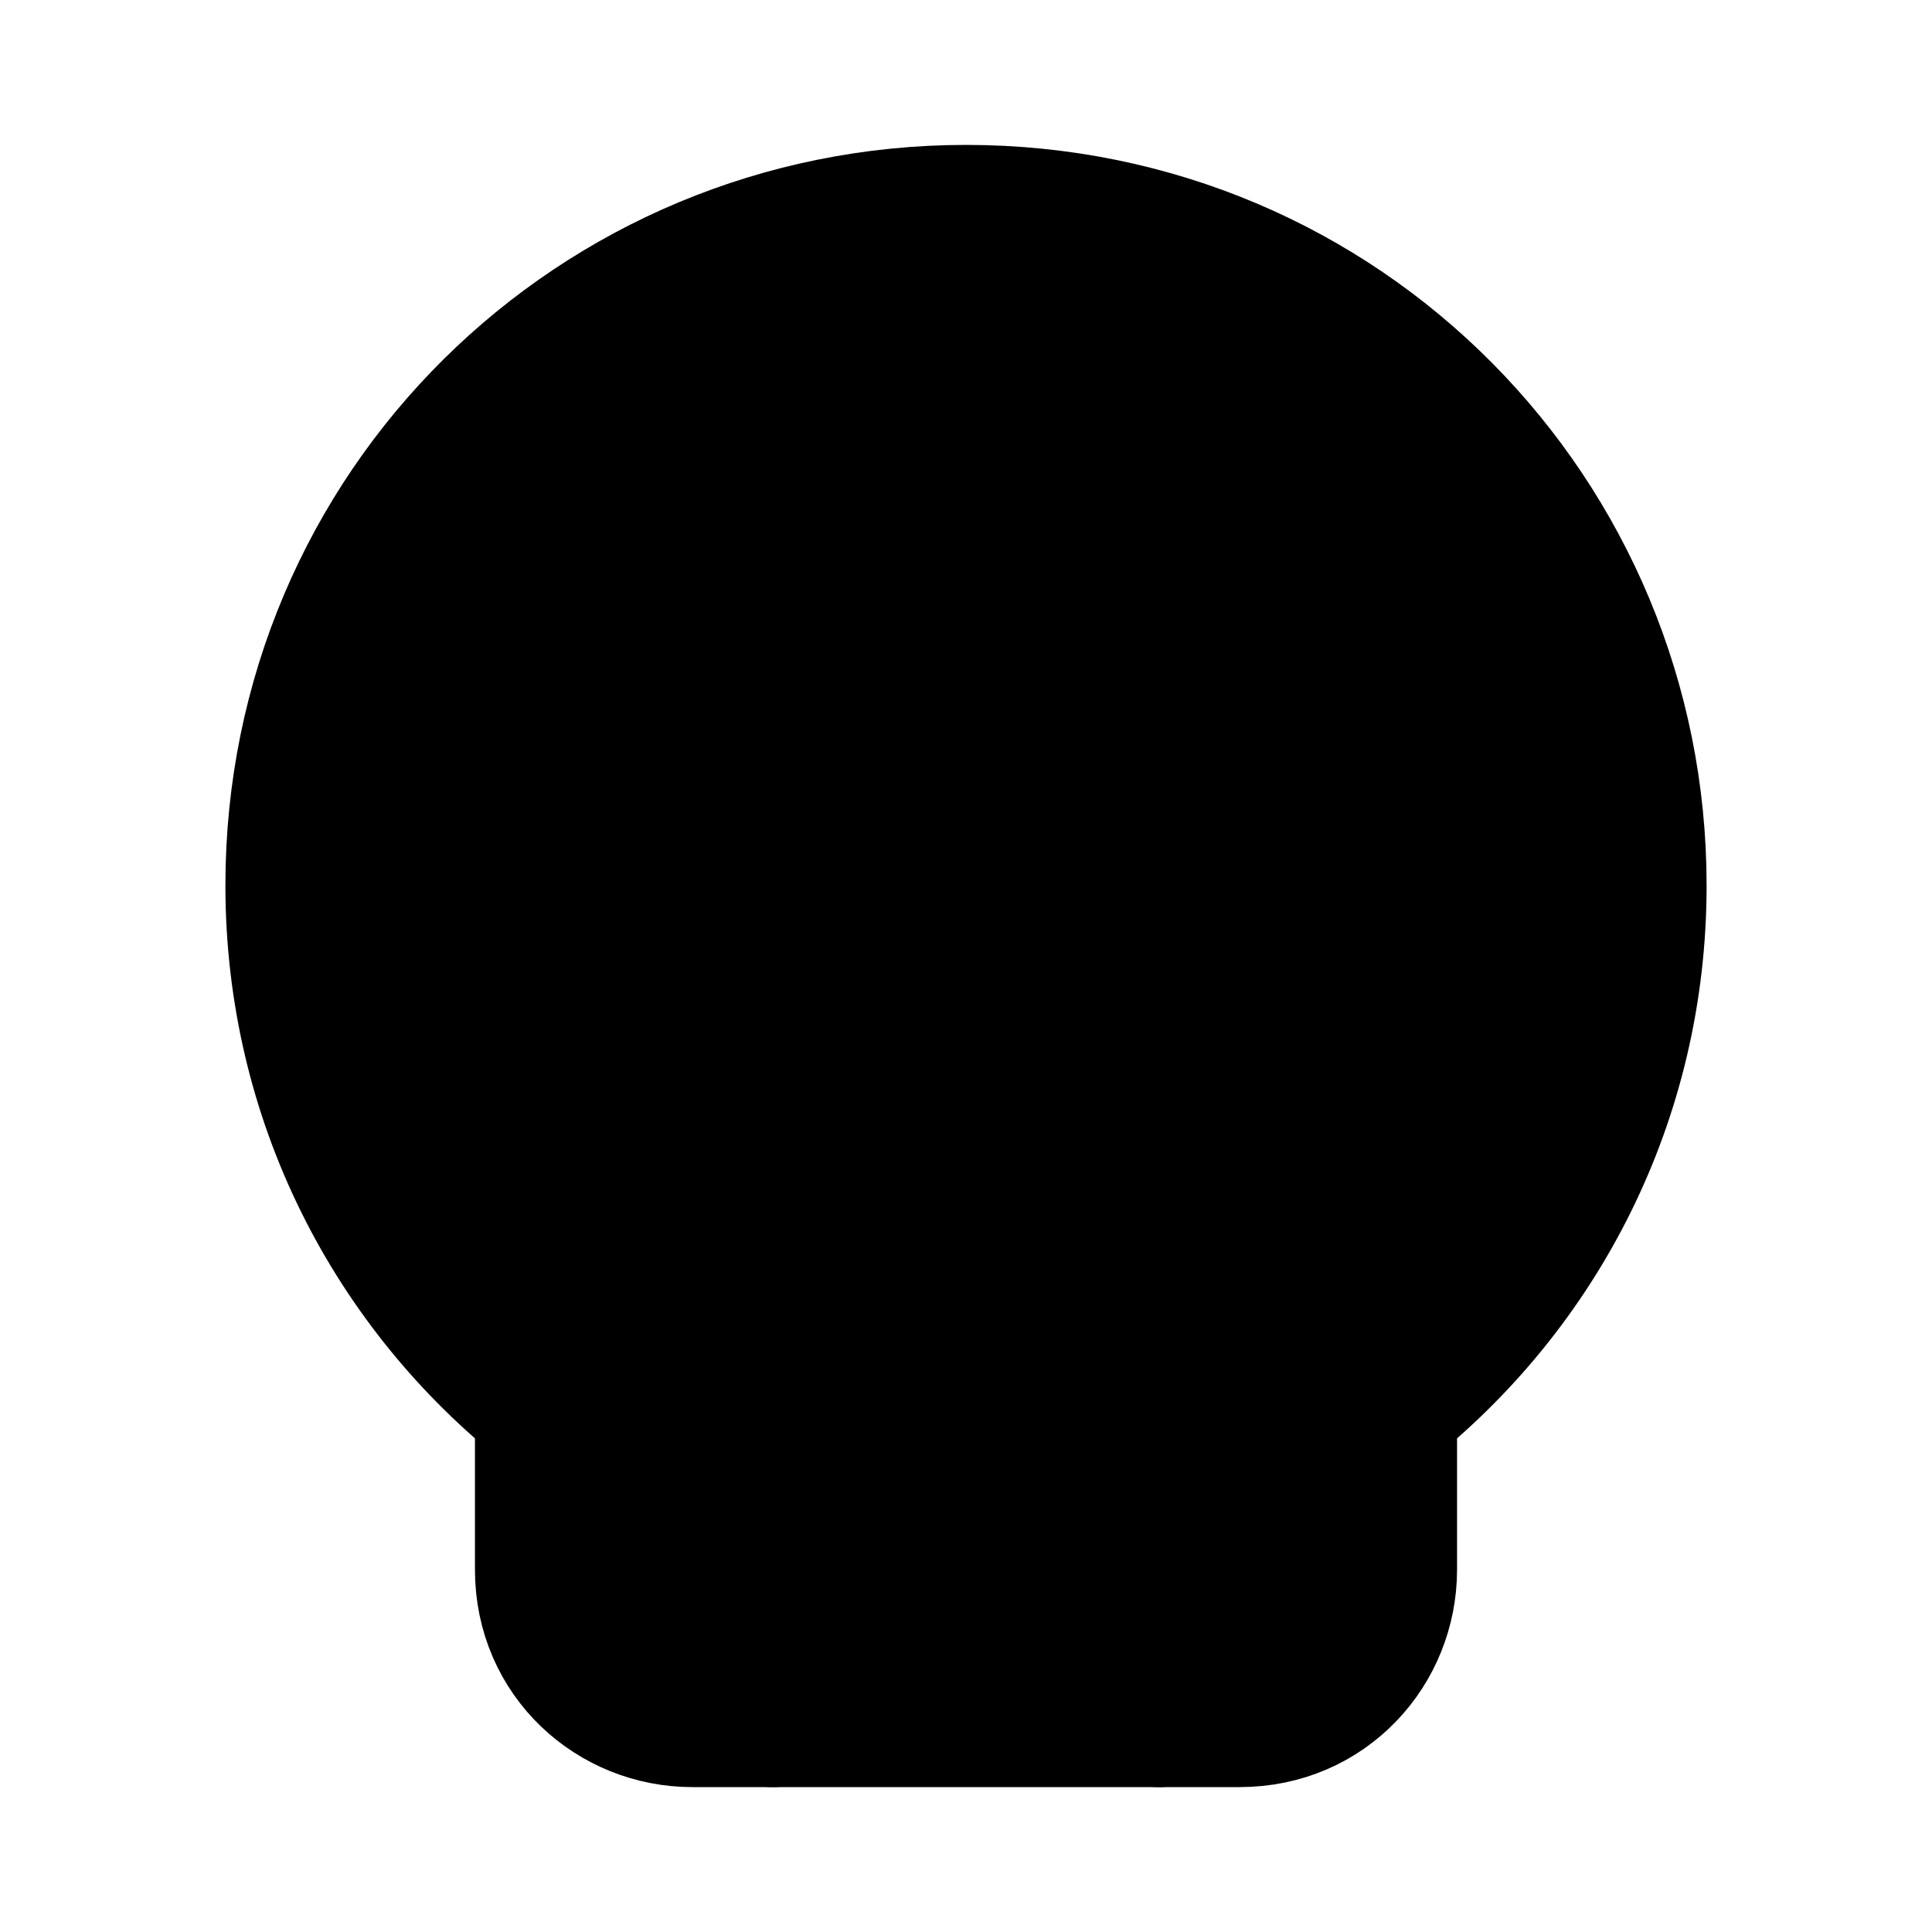
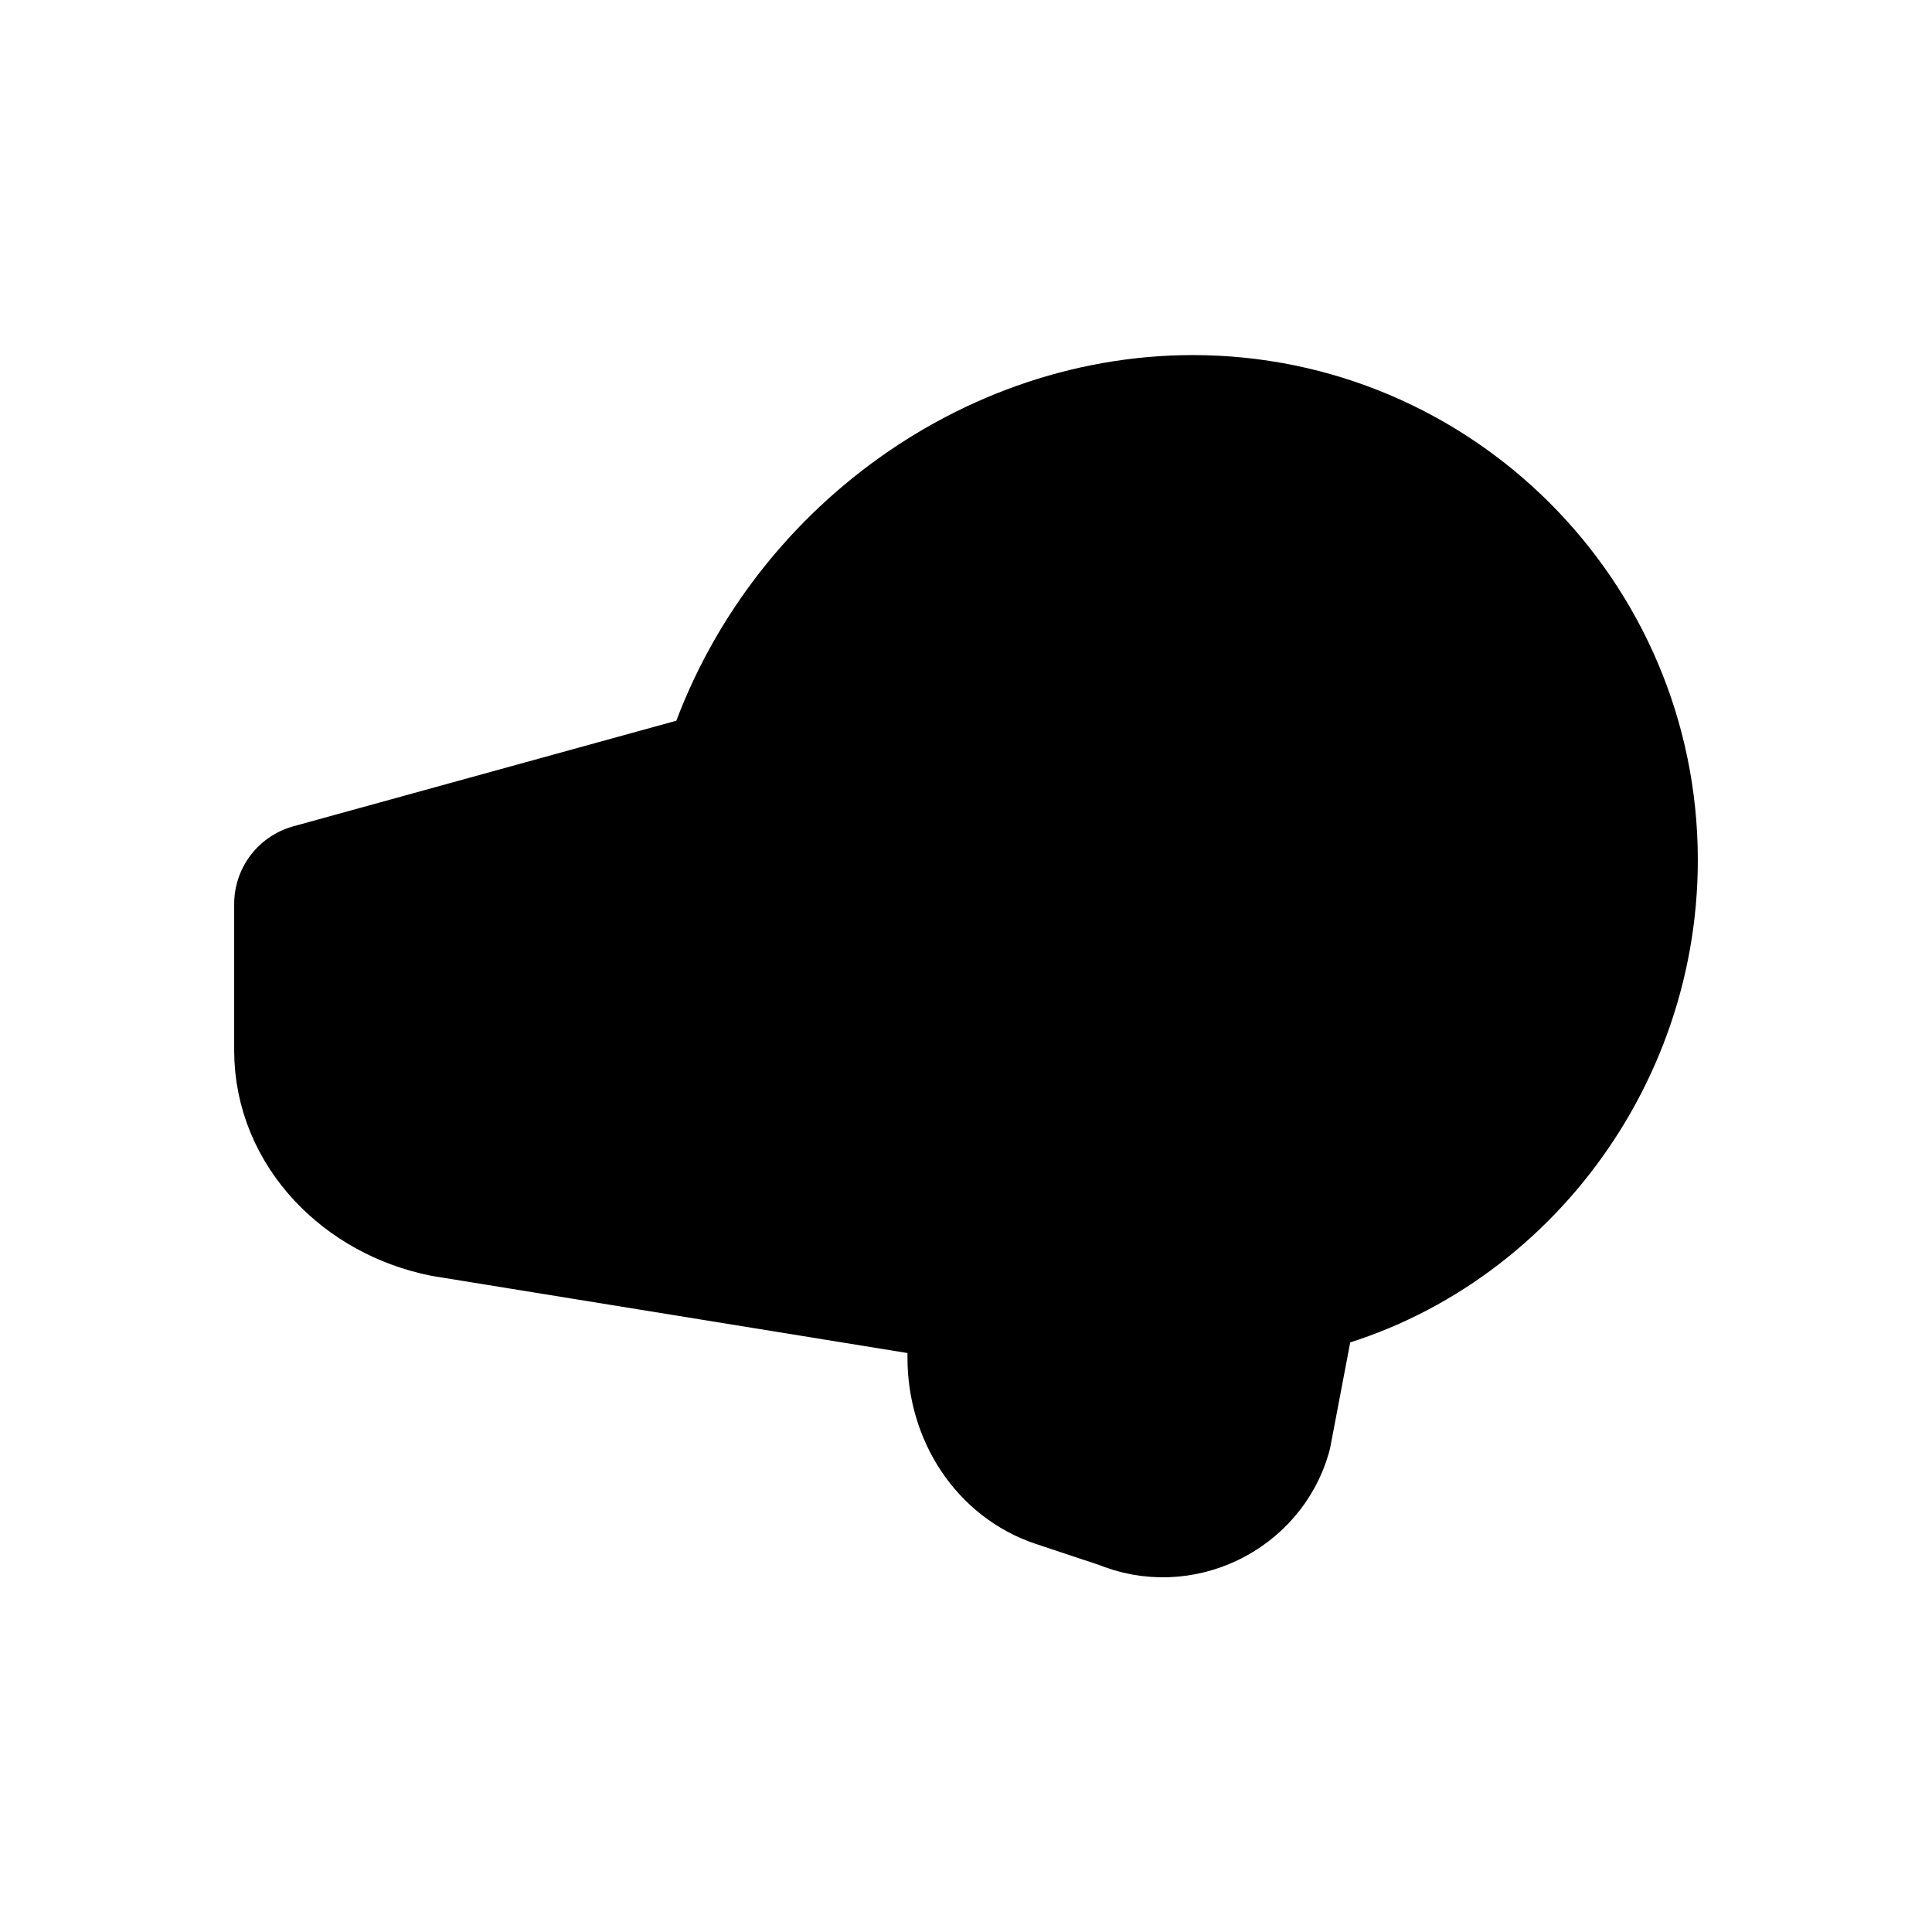
<svg xmlns="http://www.w3.org/2000/svg" width="24" height="24" viewBox="0 0 24 24" fill="currentColor" stroke="currentColor" stroke-width="2" stroke-linecap="round" stroke-linejoin="round" fill-rule="evenodd">
-   <path d="M 12 2.8 c -4.5 0 -8.2 3.6 -8.2 8.2 c 0 2.6 1.2 4.9 3.1 6.4 v 2.1 c 0 1 .8 1.7 1.7 1.7 h 6.8 c 1 0 1.7 -.8 1.7 -1.7 v -2.1 c 1.9 -1.5 3.1 -3.8 3.1 -6.4 c 0 -4.5 -3.6 -8.2 -8.2 -8.2 z" />
-   <circle fill="none" cx="8.9" cy="11.2" r="1.5" />
-   <circle fill="none" cx="15.1" cy="11.2" r="1.5" />
-   <path fill="none" d="M 12 15 v 1.6" />
-   <path fill="none" d="M 9.6 17.6 v 3.6" />
-   <path fill="none" d="M 14.4 17.6 v 3.6" />
+   <path d="M 3.909,11.229 L 9.182,9.775 C 9.909,7.229 12.273,5.411 14.818,5.411 C 17.728,5.411 20.091,7.775 20.091,10.684 C 20.091,13.229 18.273,15.411 15.909,15.866 L 15.546,17.775 C 15.364,18.412 14.637,18.775 14,18.502 L 13.182,18.23 C 12.637,18.048 12.273,17.502 12.273,16.866 L 12.273,15.957 L 5.546,14.866 C 4.636,14.684 3.909,13.957 3.909,13.048 Z" />
+   <circle data-role="eye" fill="none" cx="13.182" cy="10.502" r="1.727" />
+   <path data-role="detail" fill="none" d="M 11.182,13.048 c 1.636,1.091 3.636,1.091 5.273,0.182" />
+   <path data-role="detail" fill="none" d="M 5.182,13.229 l 5.091,0" />
</svg>
